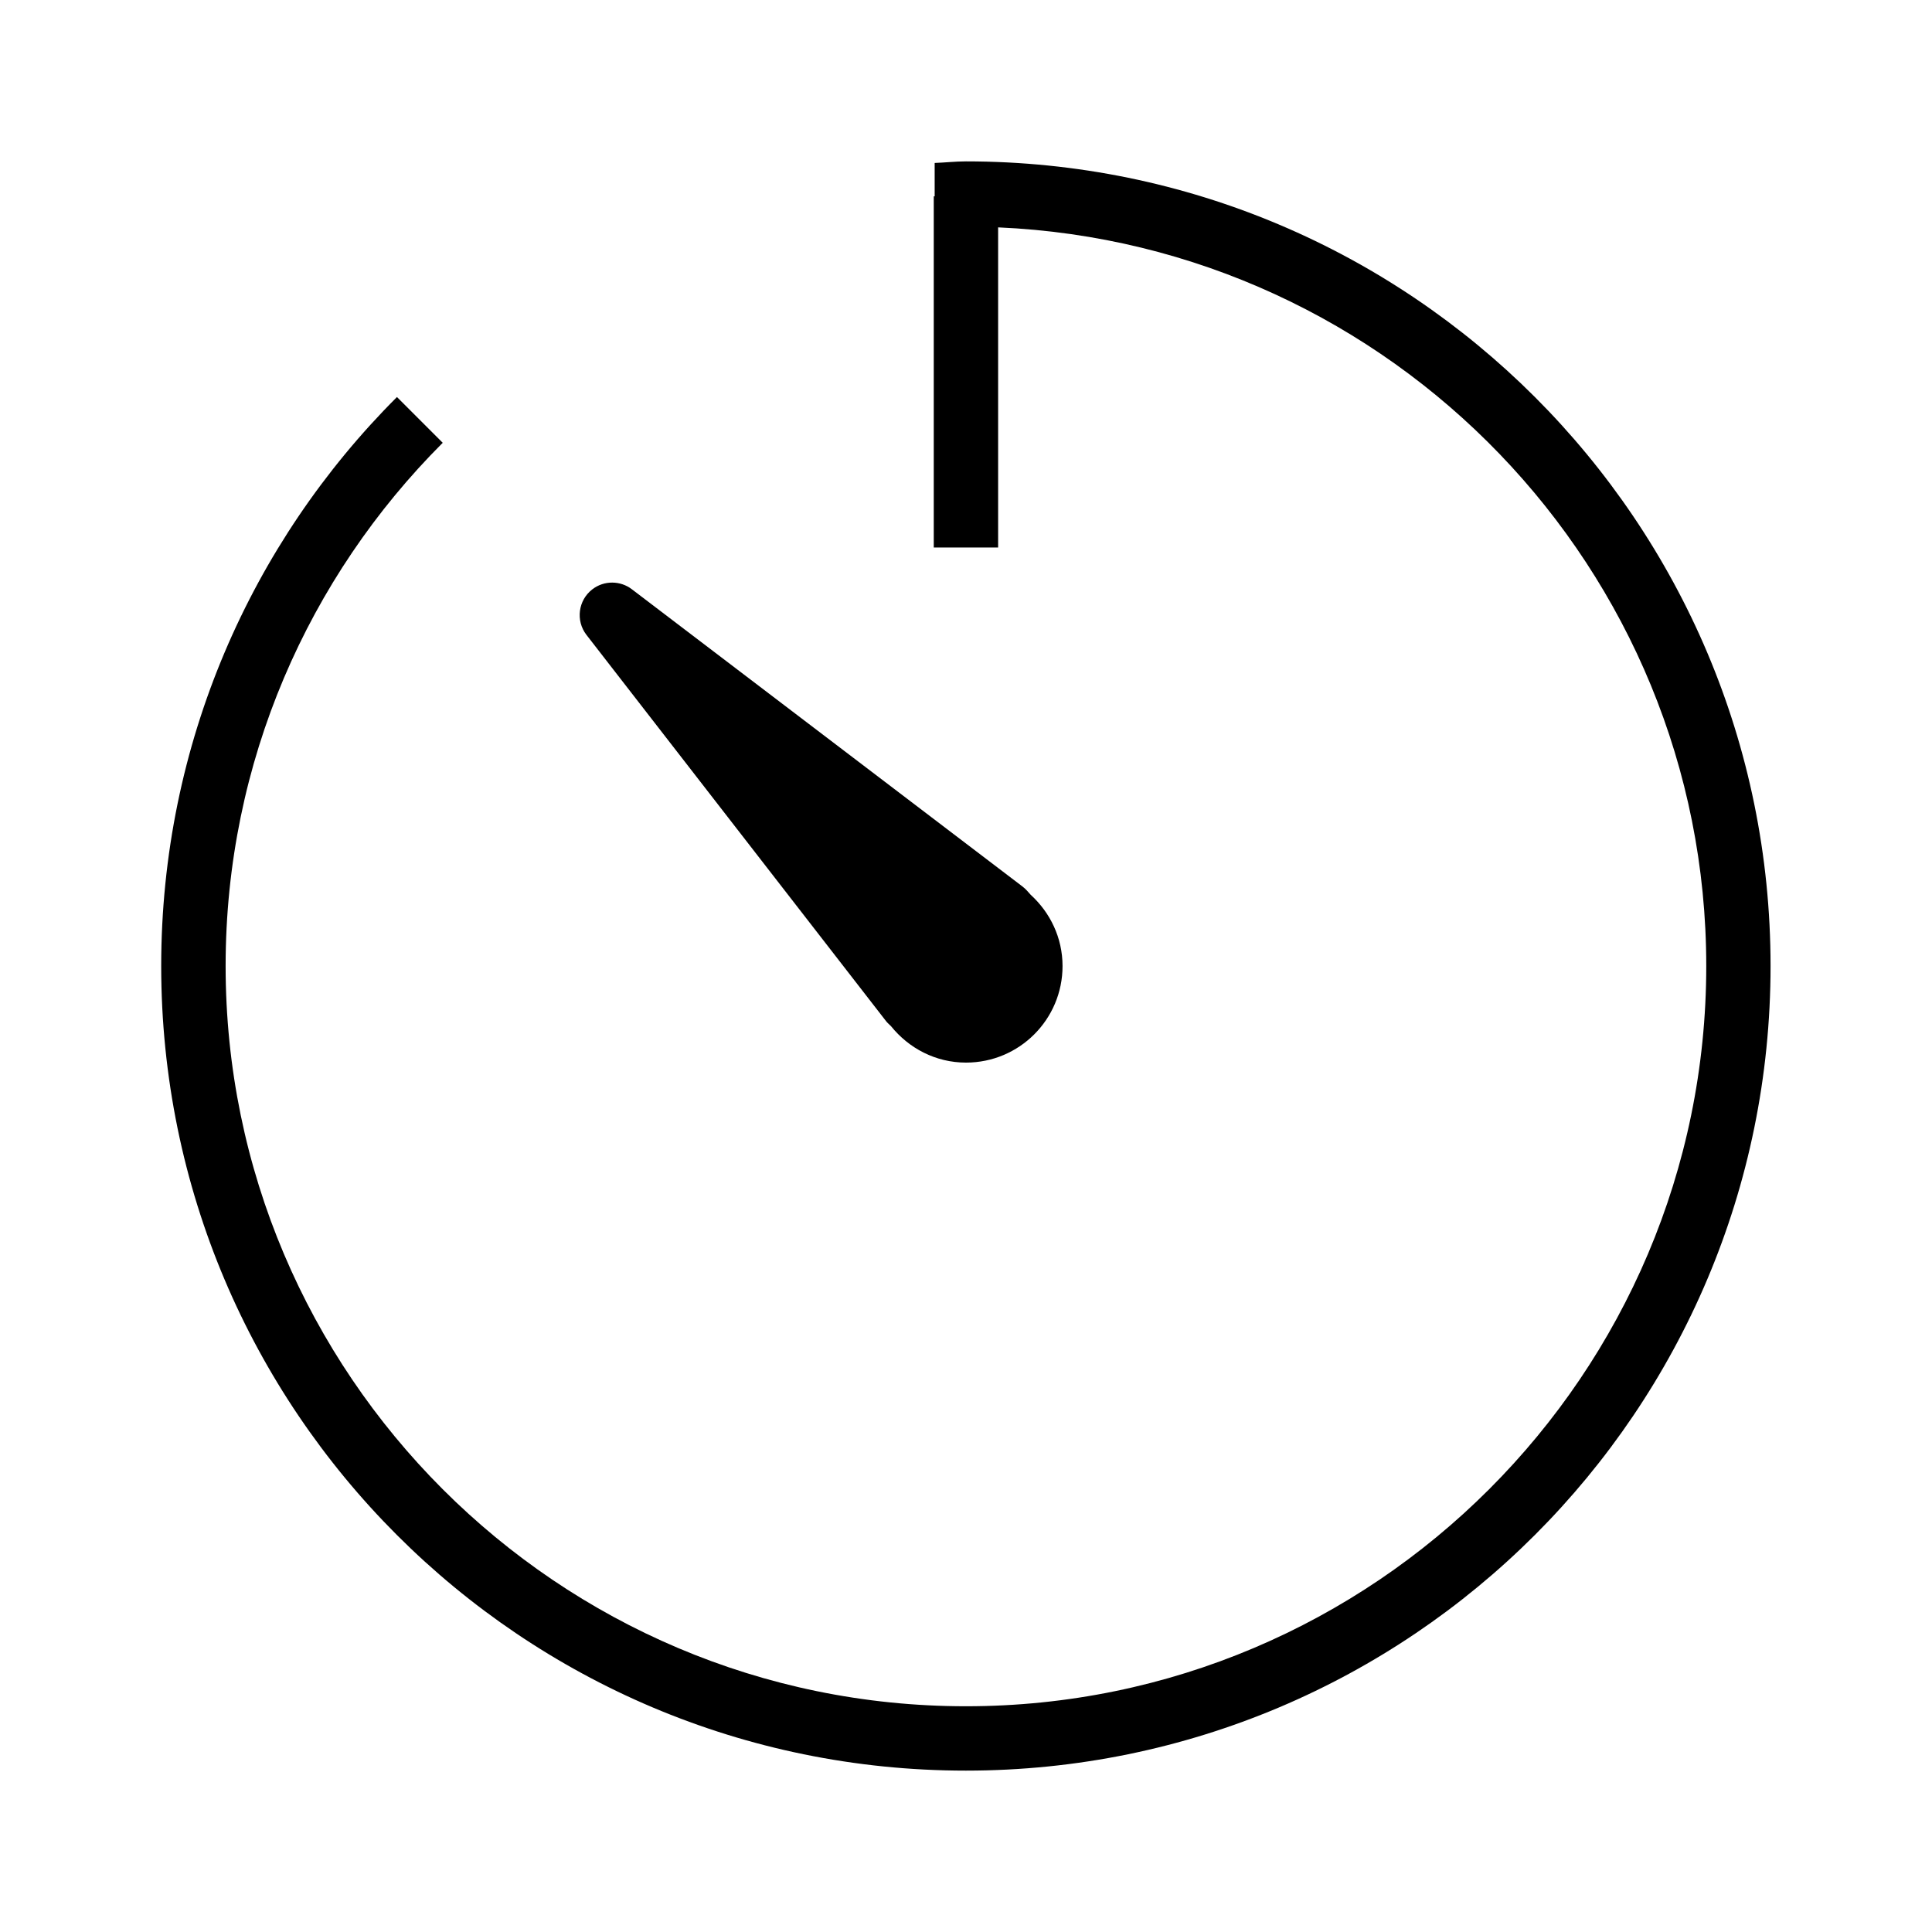
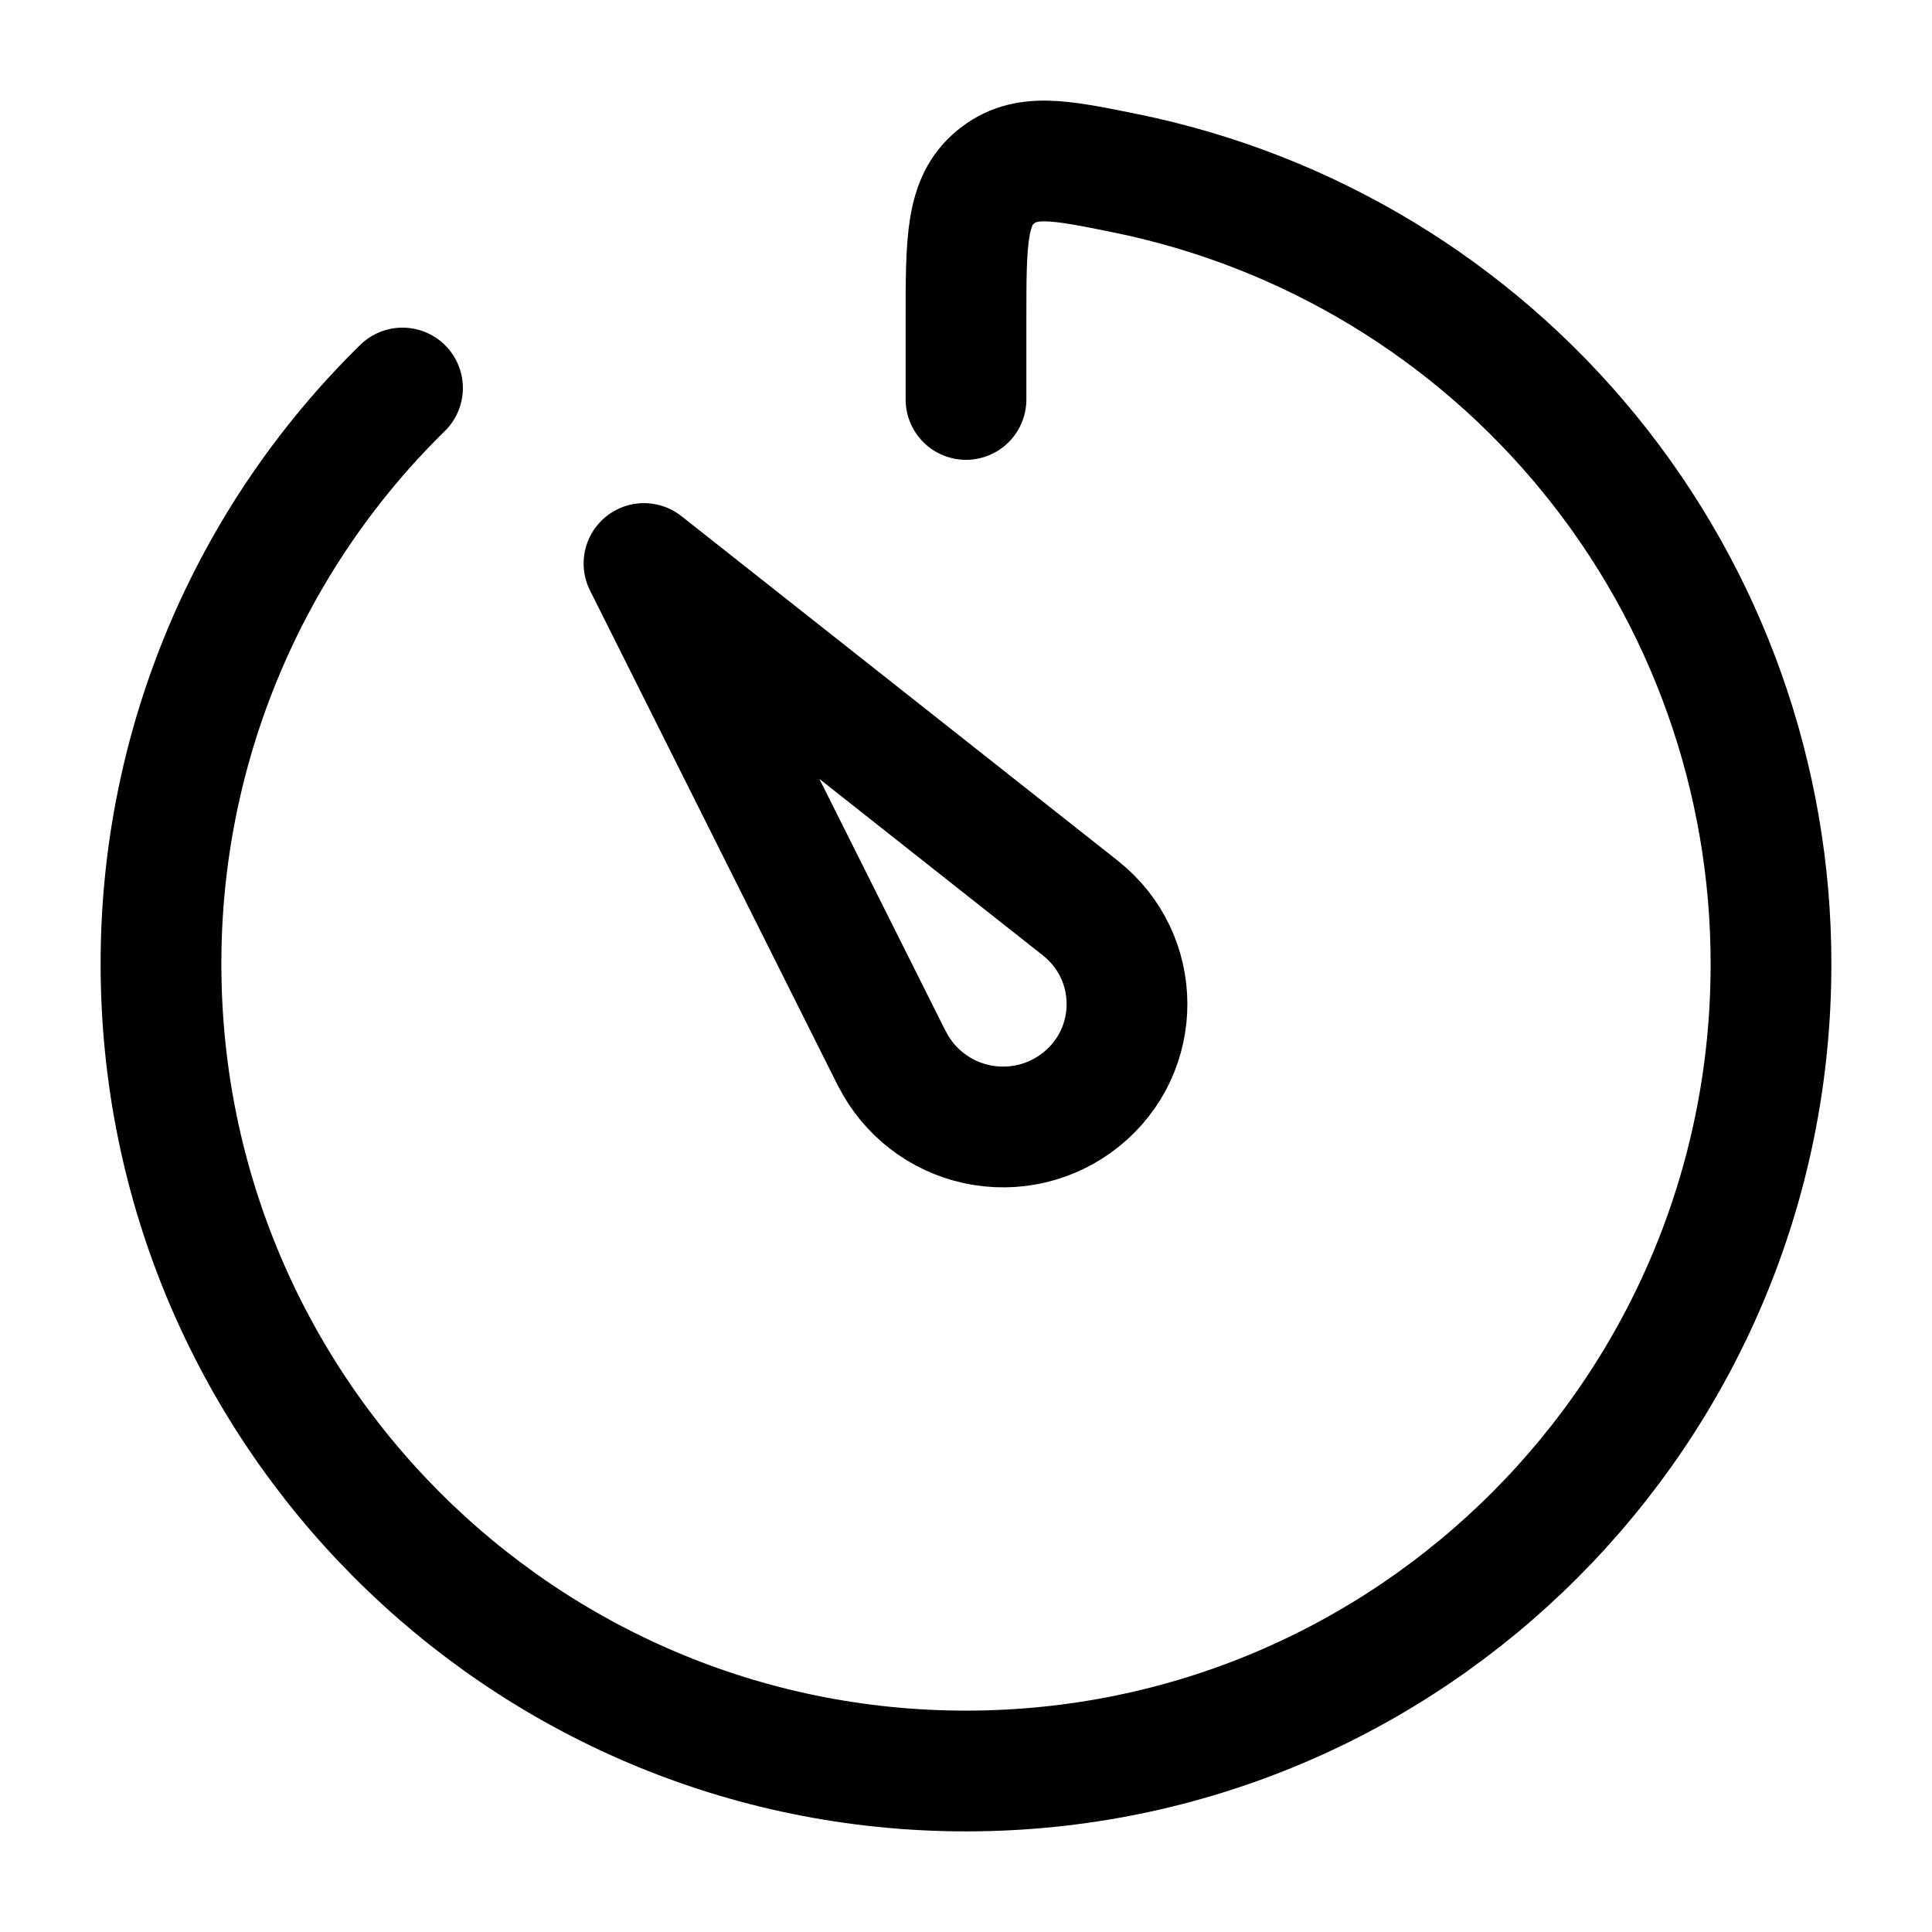
- <svg xmlns="http://www.w3.org/2000/svg" width="800px" height="800px" viewBox="0 0 32 32" version="1.1">
-   <g id="icomoon-ignore">
- </g>
-   <path d="M14.686 16.925c0.021 0.026 0.050 0.048 0.073 0.073 0.294 0.364 0.737 0.602 1.241 0.602 0.883 0 1.599-0.715 1.599-1.599 0-0.47-0.206-0.887-0.527-1.18-0.042-0.047-0.080-0.095-0.142-0.142l-6.463-4.918c-0.188-0.145-0.459-0.152-0.656 0-0.235 0.181-0.279 0.519-0.098 0.754l4.972 6.41z" fill="#000000">
- 
- </path>
-   <path d="M16 2.673c-0.175 0-0.346 0.020-0.519 0.026v0.553h-0.015v5.816h1.066v-5.302c6.514 0.282 11.729 5.653 11.729 12.234 0 6.761-5.5 12.261-12.262 12.261s-12.262-5.5-12.262-12.261c0-3.381 1.375-6.446 3.596-8.666l-0.758-0.758c-2.413 2.411-3.905 5.744-3.905 9.424 0 7.361 5.966 13.327 13.328 13.327s13.328-5.966 13.328-13.327c0-7.361-5.966-13.327-13.328-13.327z" fill="#000000">
- 
- </path>
+ <svg xmlns="http://www.w3.org/2000/svg" width="36" height="36" viewBox="0 0 36 36" fill="none">
+   <path d="M16.62 19.728L12 10.5L20.13 16.92C21.285 17.832 21.291 19.57 20.142 20.49C19.873 20.706 19.559 20.859 19.223 20.938C18.887 21.017 18.538 21.02 18.2 20.947C17.863 20.874 17.546 20.727 17.273 20.516C17 20.305 16.777 20.036 16.622 19.728" stroke="black" stroke-width="2.25" stroke-linecap="round" stroke-linejoin="round" />
+   <path d="M7.5 7.23C6.072 8.63 4.939 10.3 4.166 12.144C3.393 13.988 2.997 15.968 3 17.967C3 26.27 9.716 33 18 33C26.285 33 33 26.27 33 17.967C33.003 14.502 31.808 11.141 29.617 8.456C27.427 5.77 24.376 3.924 20.98 3.23C19.727 2.975 19.099 2.849 18.55 3.3C18.002 3.752 18 4.481 18 5.94V7.443" stroke="black" stroke-width="2.25" stroke-linecap="round" stroke-linejoin="round" />
</svg>
